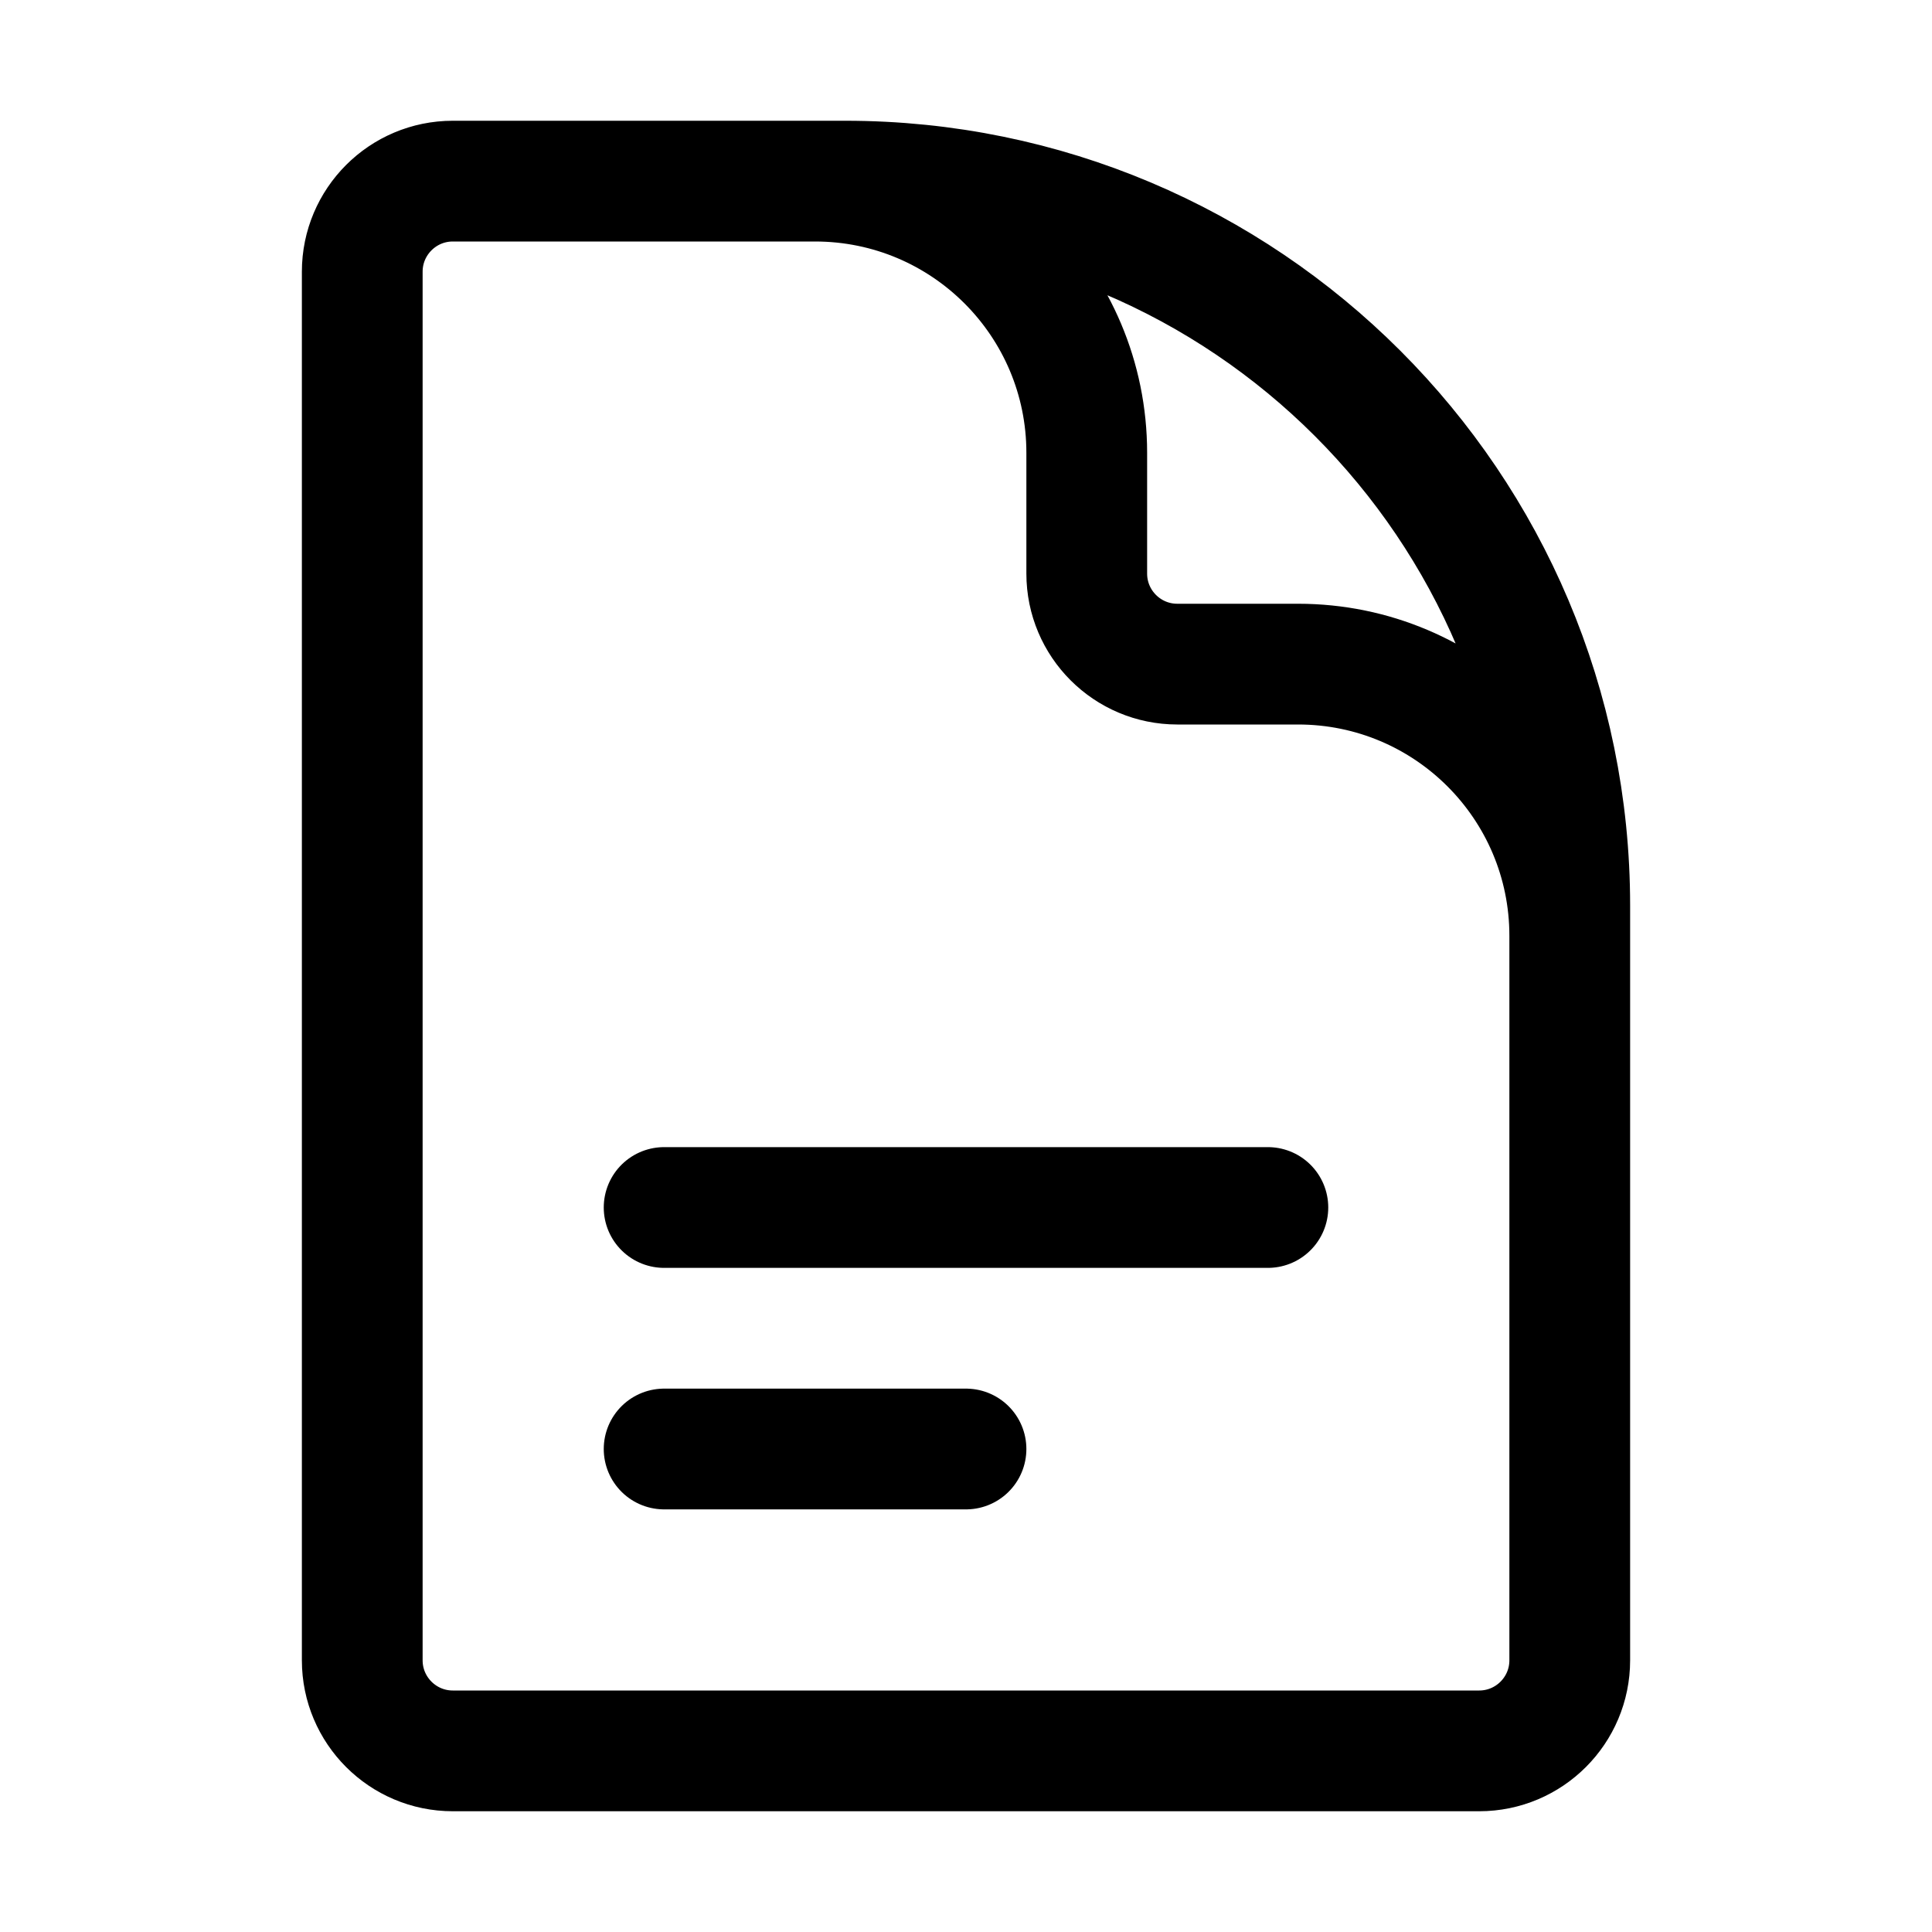
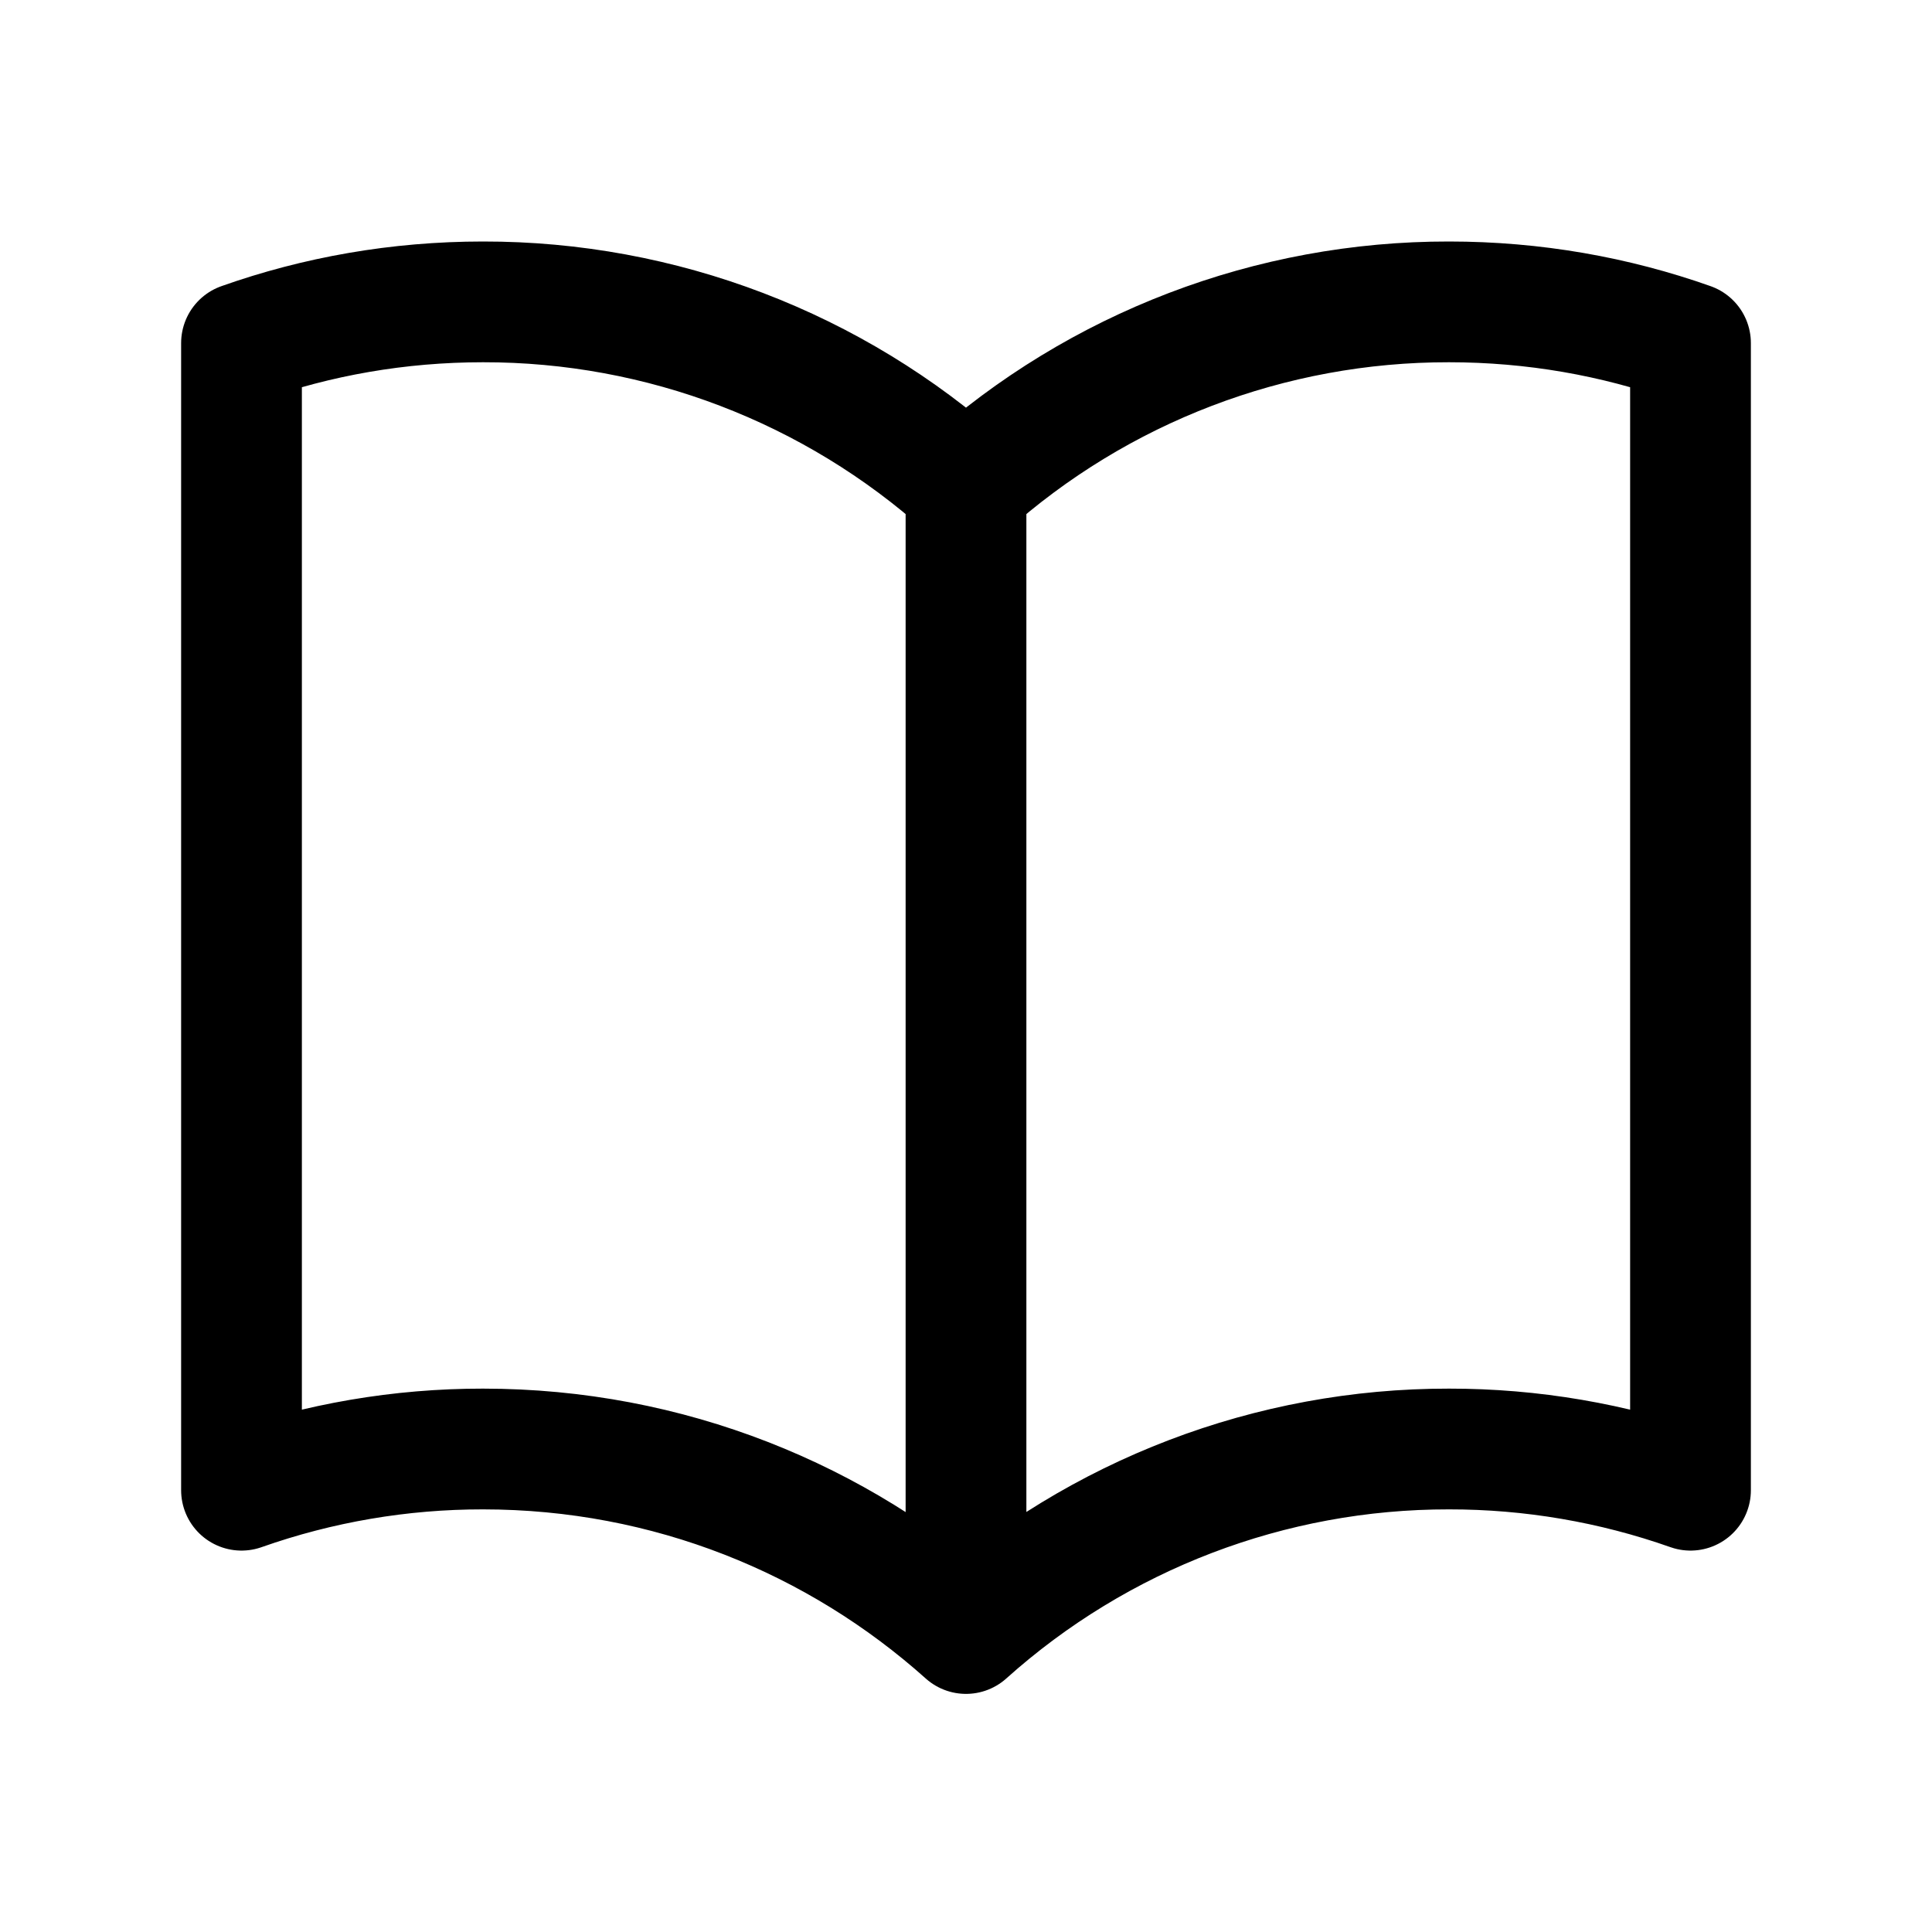
<svg xmlns="http://www.w3.org/2000/svg" fill="none" viewBox="0 0 24 24" stroke-width="1.5" stroke="currentColor" class="size-6">
-   <path stroke-linecap="round" stroke-linejoin="round" d="M19.5 14.25v-2.625a3.375 3.375 0 0 0-3.375-3.375h-1.5A1.125 1.125 0 0 1 13.5 7.125v-1.5a3.375 3.375 0 0 0-3.375-3.375H8.25m0 12.75h7.5m-7.5 3H12M10.5 2.25H5.625c-.621 0-1.125.504-1.125 1.125v17.25c0 .621.504 1.125 1.125 1.125h12.75c.621 0 1.125-.504 1.125-1.125V11.25a9 9 0 0 0-9-9Z" />
+   <path stroke-linecap="round" stroke-linejoin="round" d="M12 6.042A8.967 8.967 0 0 0 6 3.75c-1.052 0-2.062.18-3 .512v14.25A8.987 8.987 0 0 1 6 18c2.305 0 4.408.867 6 2.292m0-14.25a8.966 8.966 0 0 1 6-2.292c1.052 0 2.062.18 3 .512v14.25A8.987 8.987 0 0 0 18 18a8.967 8.967 0 0 0-6 2.292m0-14.25v14.25" />
</svg>
